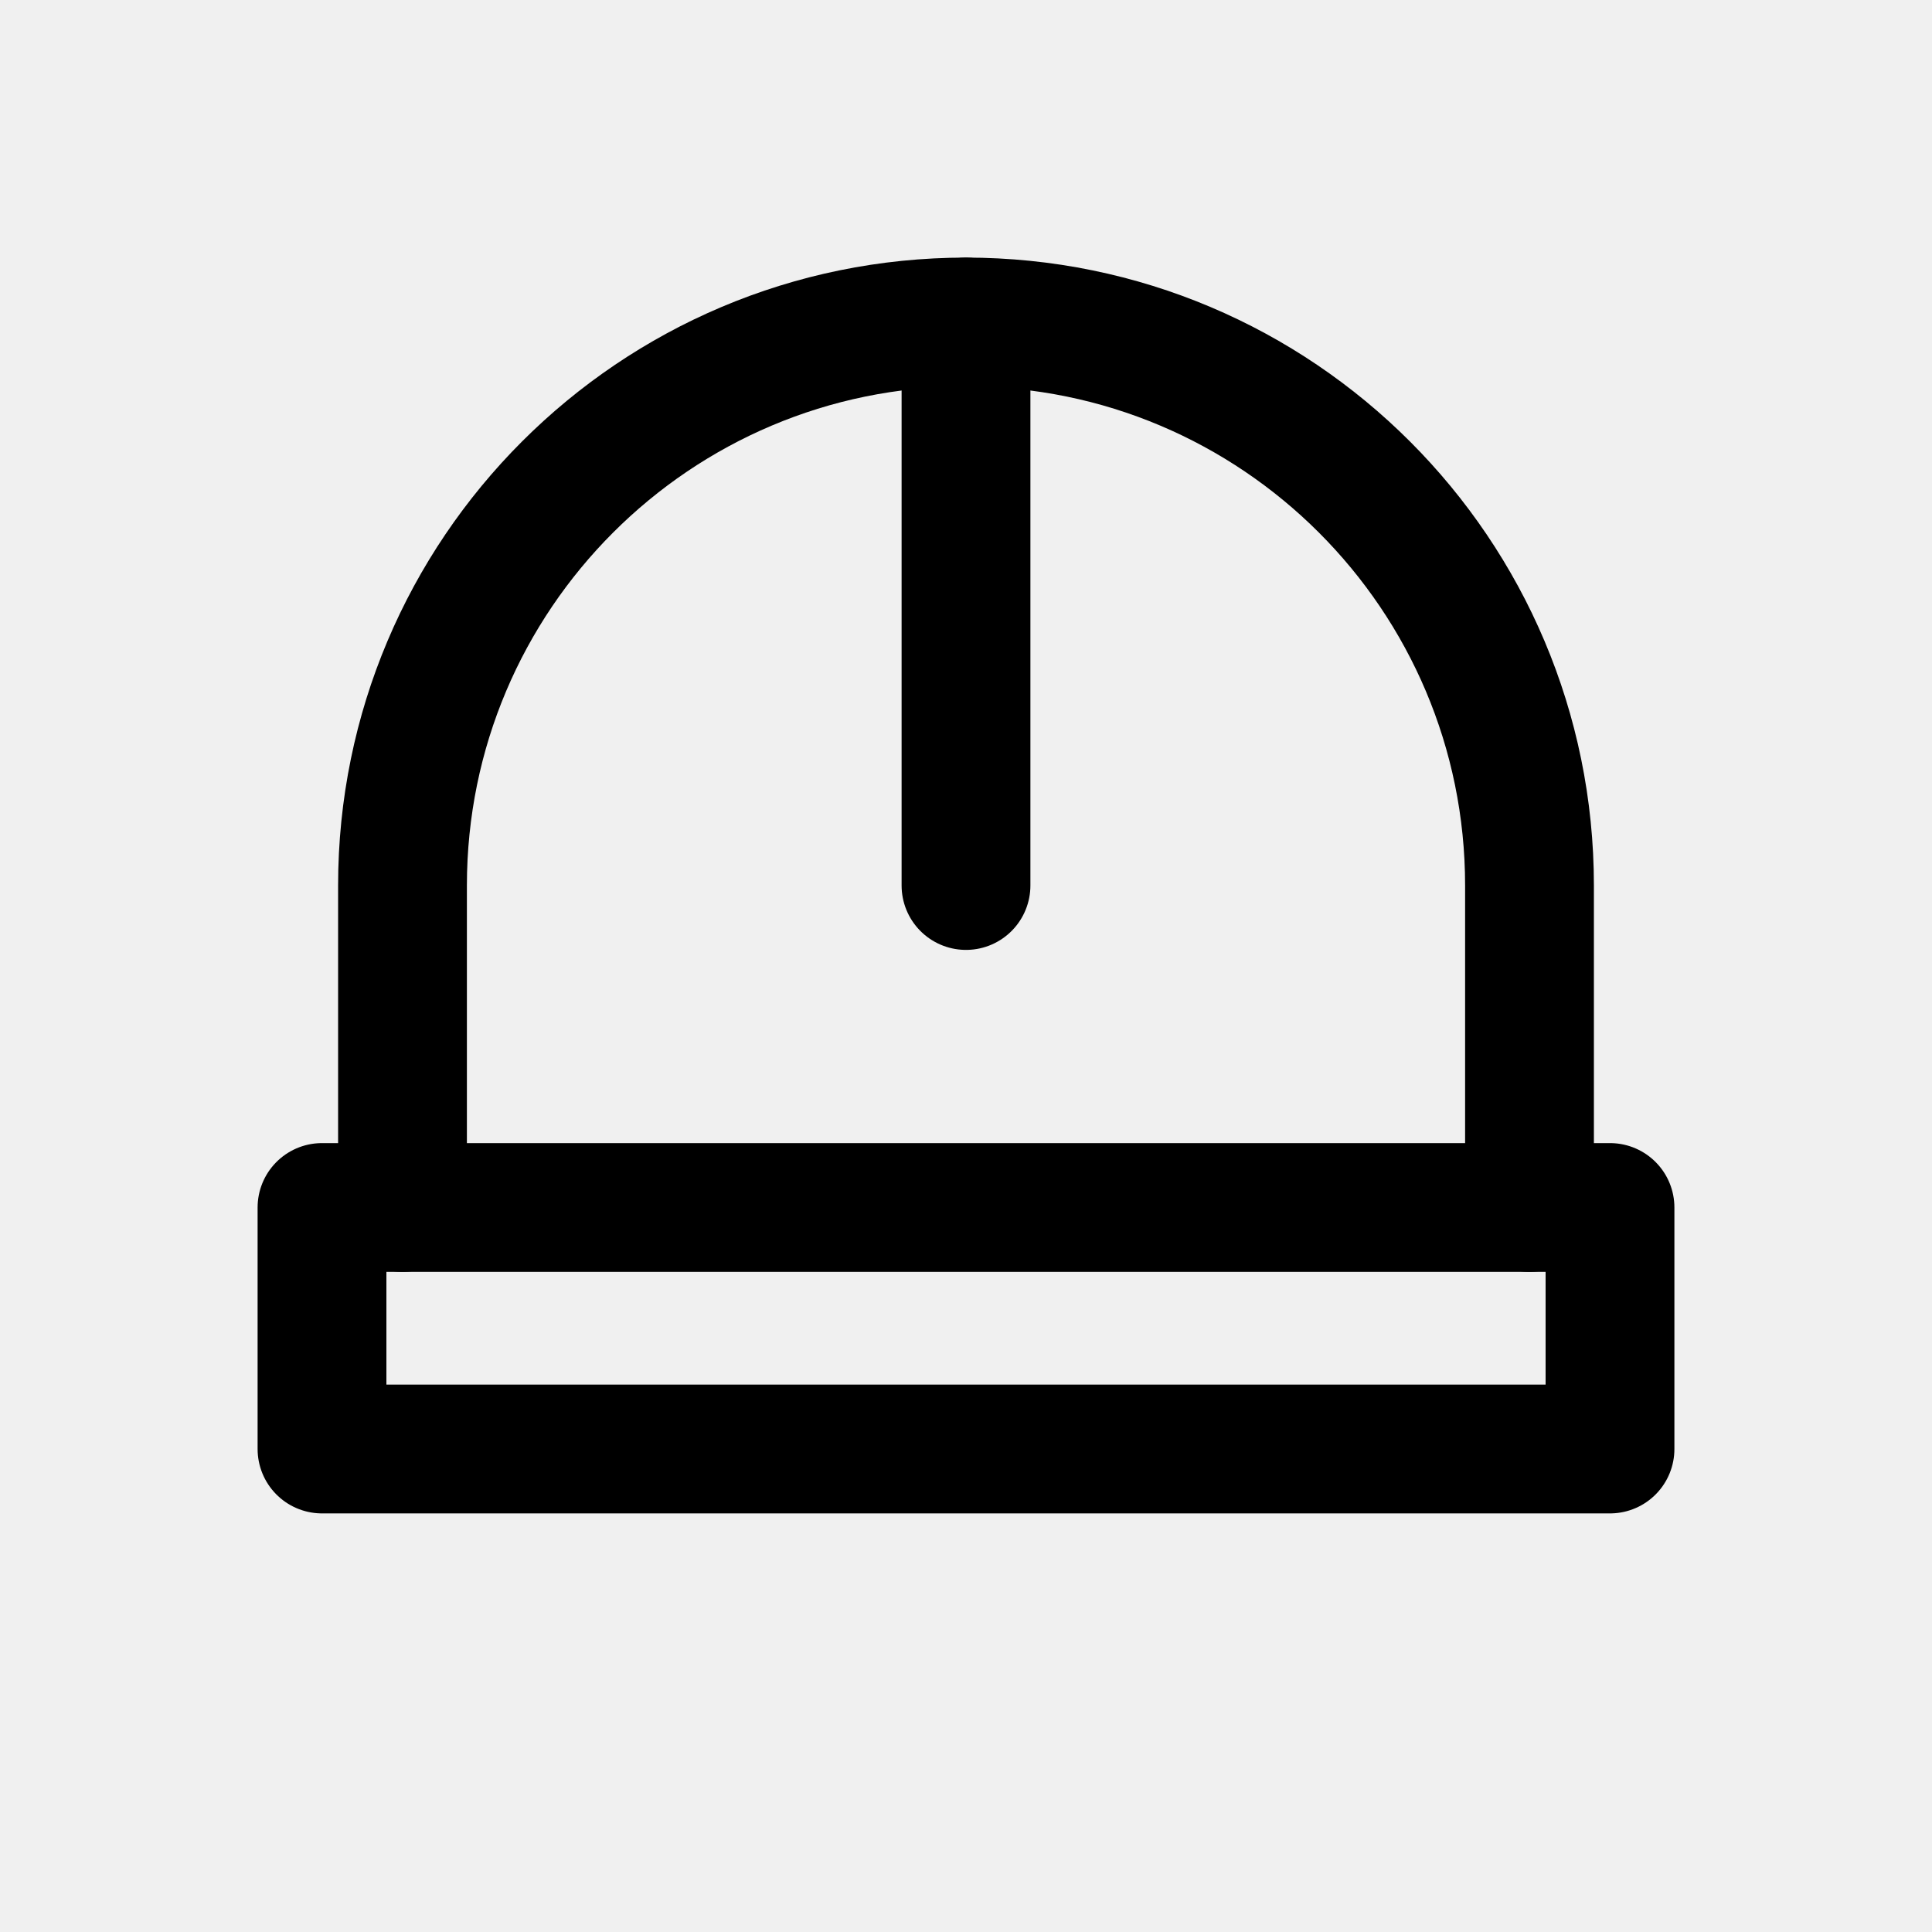
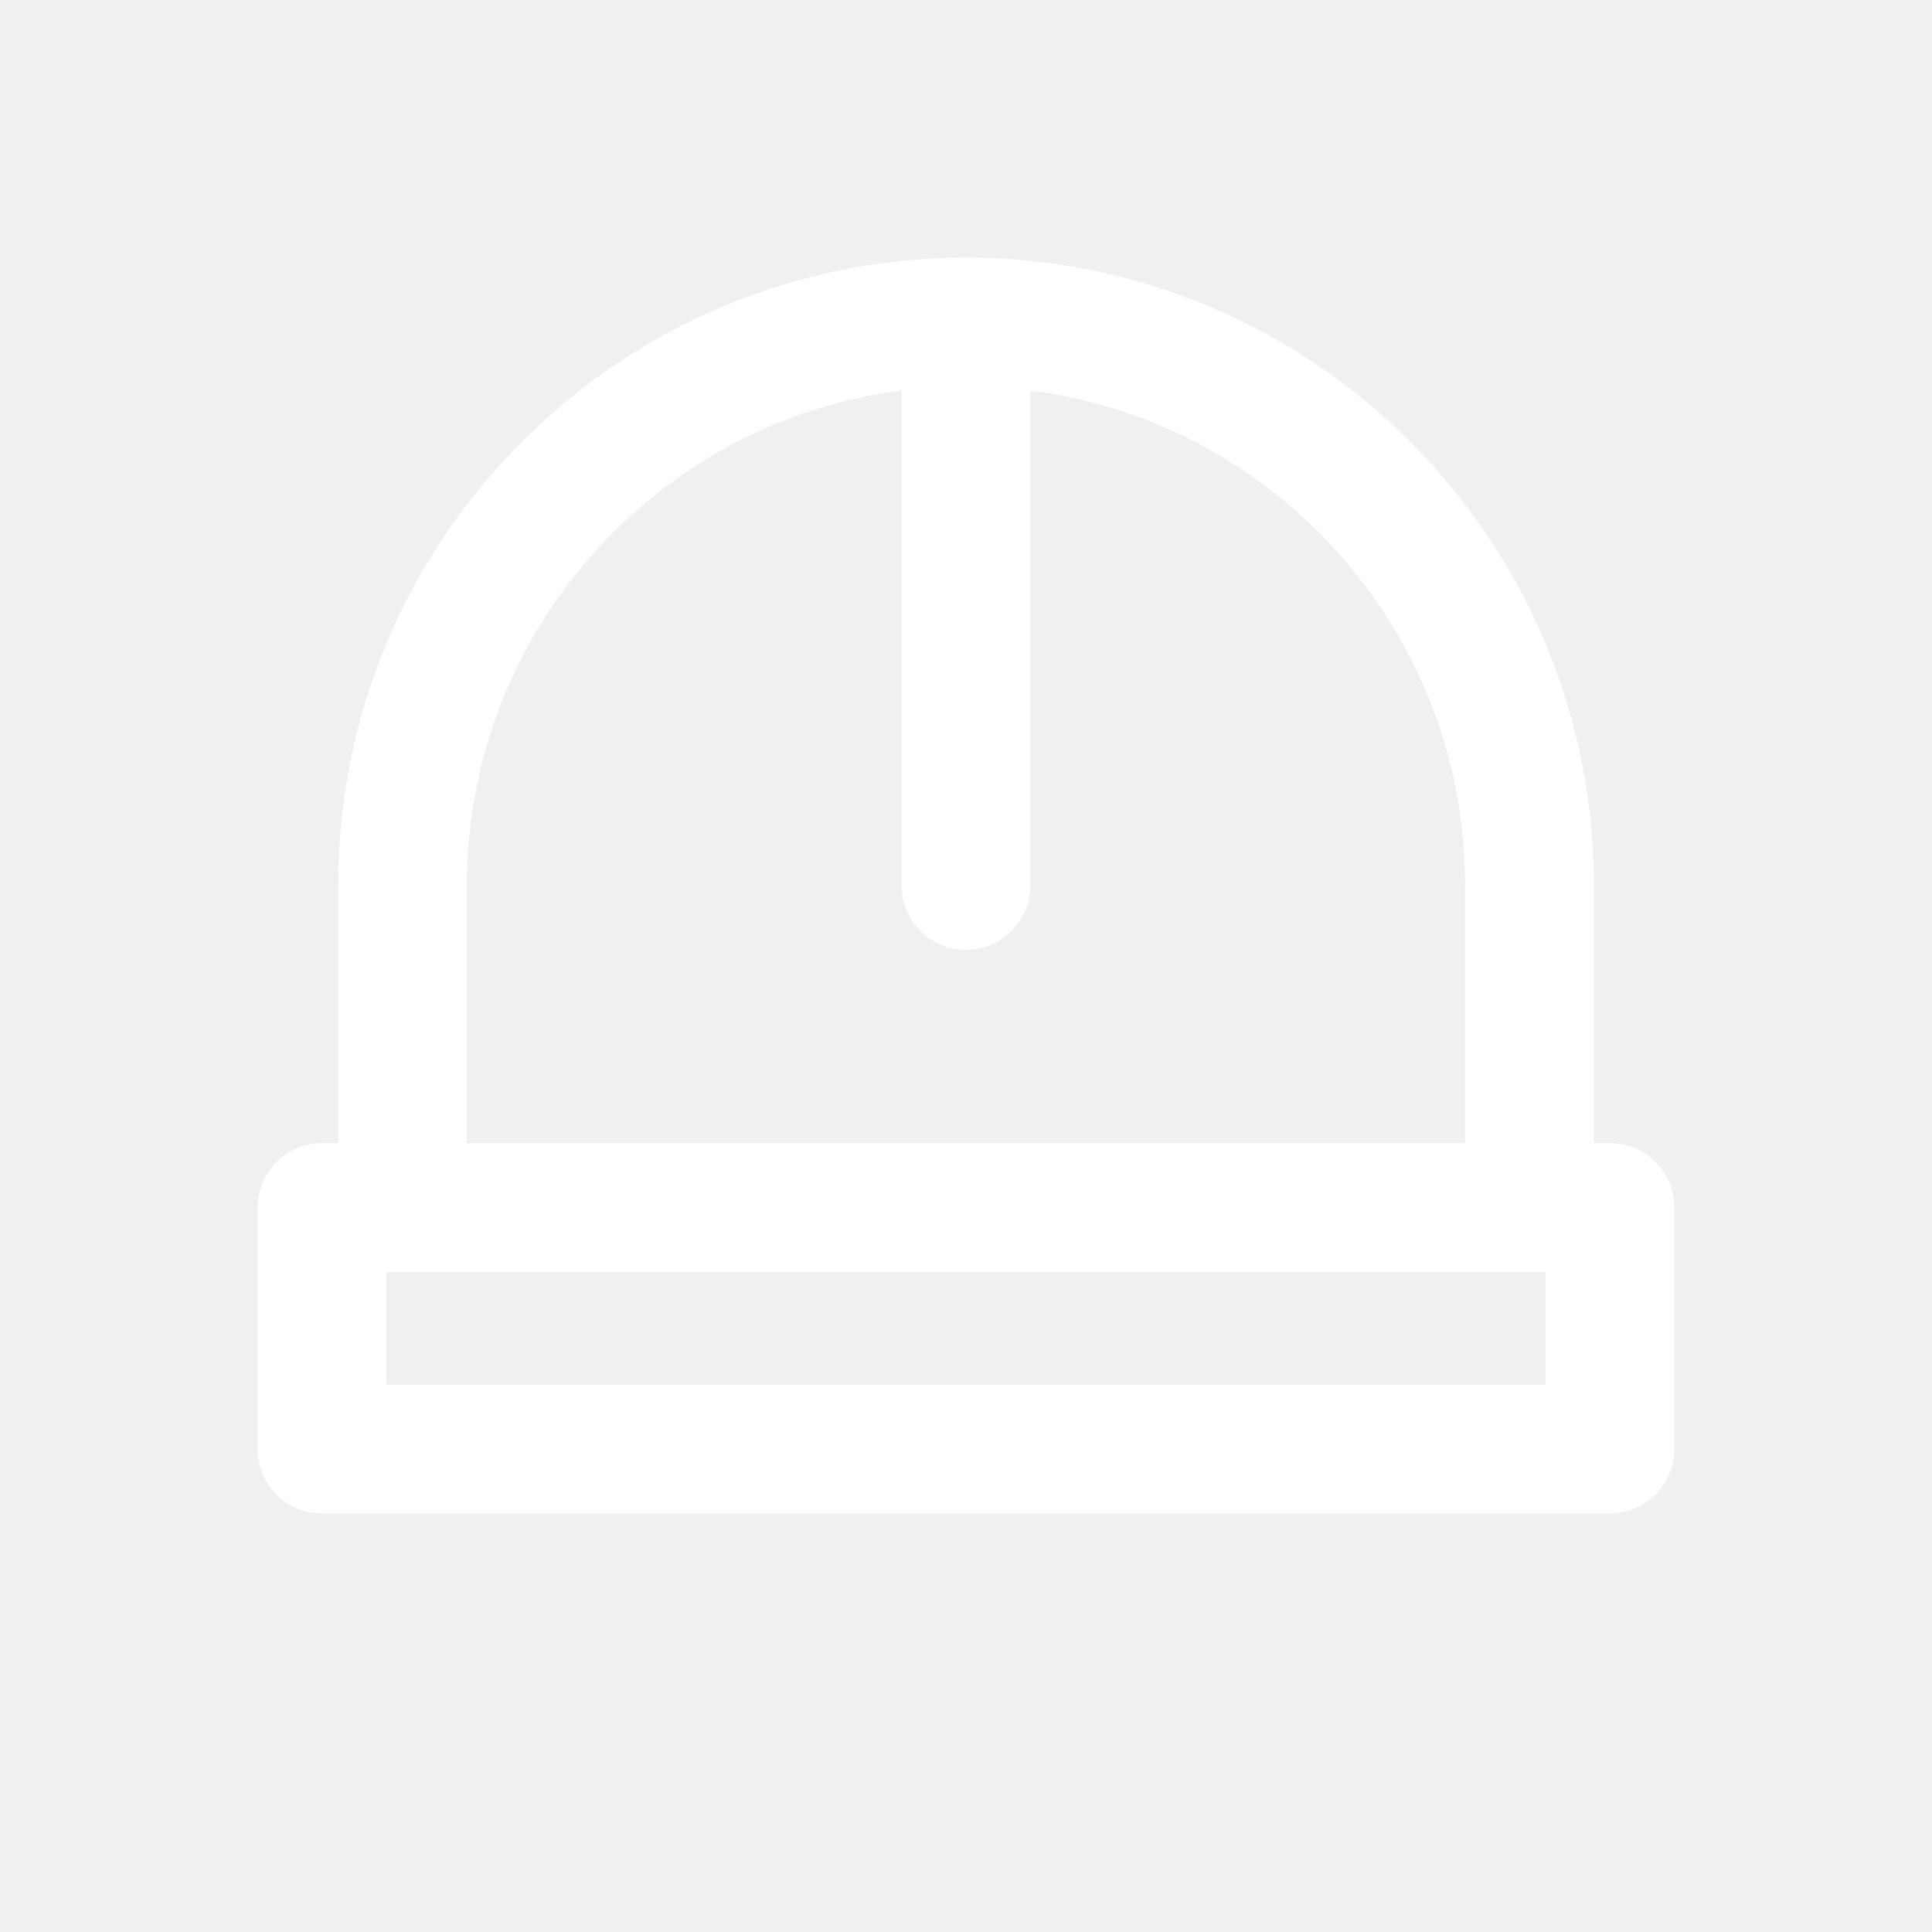
- <svg xmlns="http://www.w3.org/2000/svg" viewBox="0 0 24 24" fill="none" stroke="currentColor" stroke-width="1.6" stroke-linecap="round" stroke-linejoin="round">
+ <svg xmlns="http://www.w3.org/2000/svg" viewBox="0 0 24 24" fill="none" stroke="#ffffff" stroke-width="1.6" stroke-linecap="round" stroke-linejoin="round">
  <path d="M5 15V11a7 7 0 0 1 14 0v4" />
  <path d="M4 15h16v3H4z" />
  <path d="M12 4v7" />
</svg>
